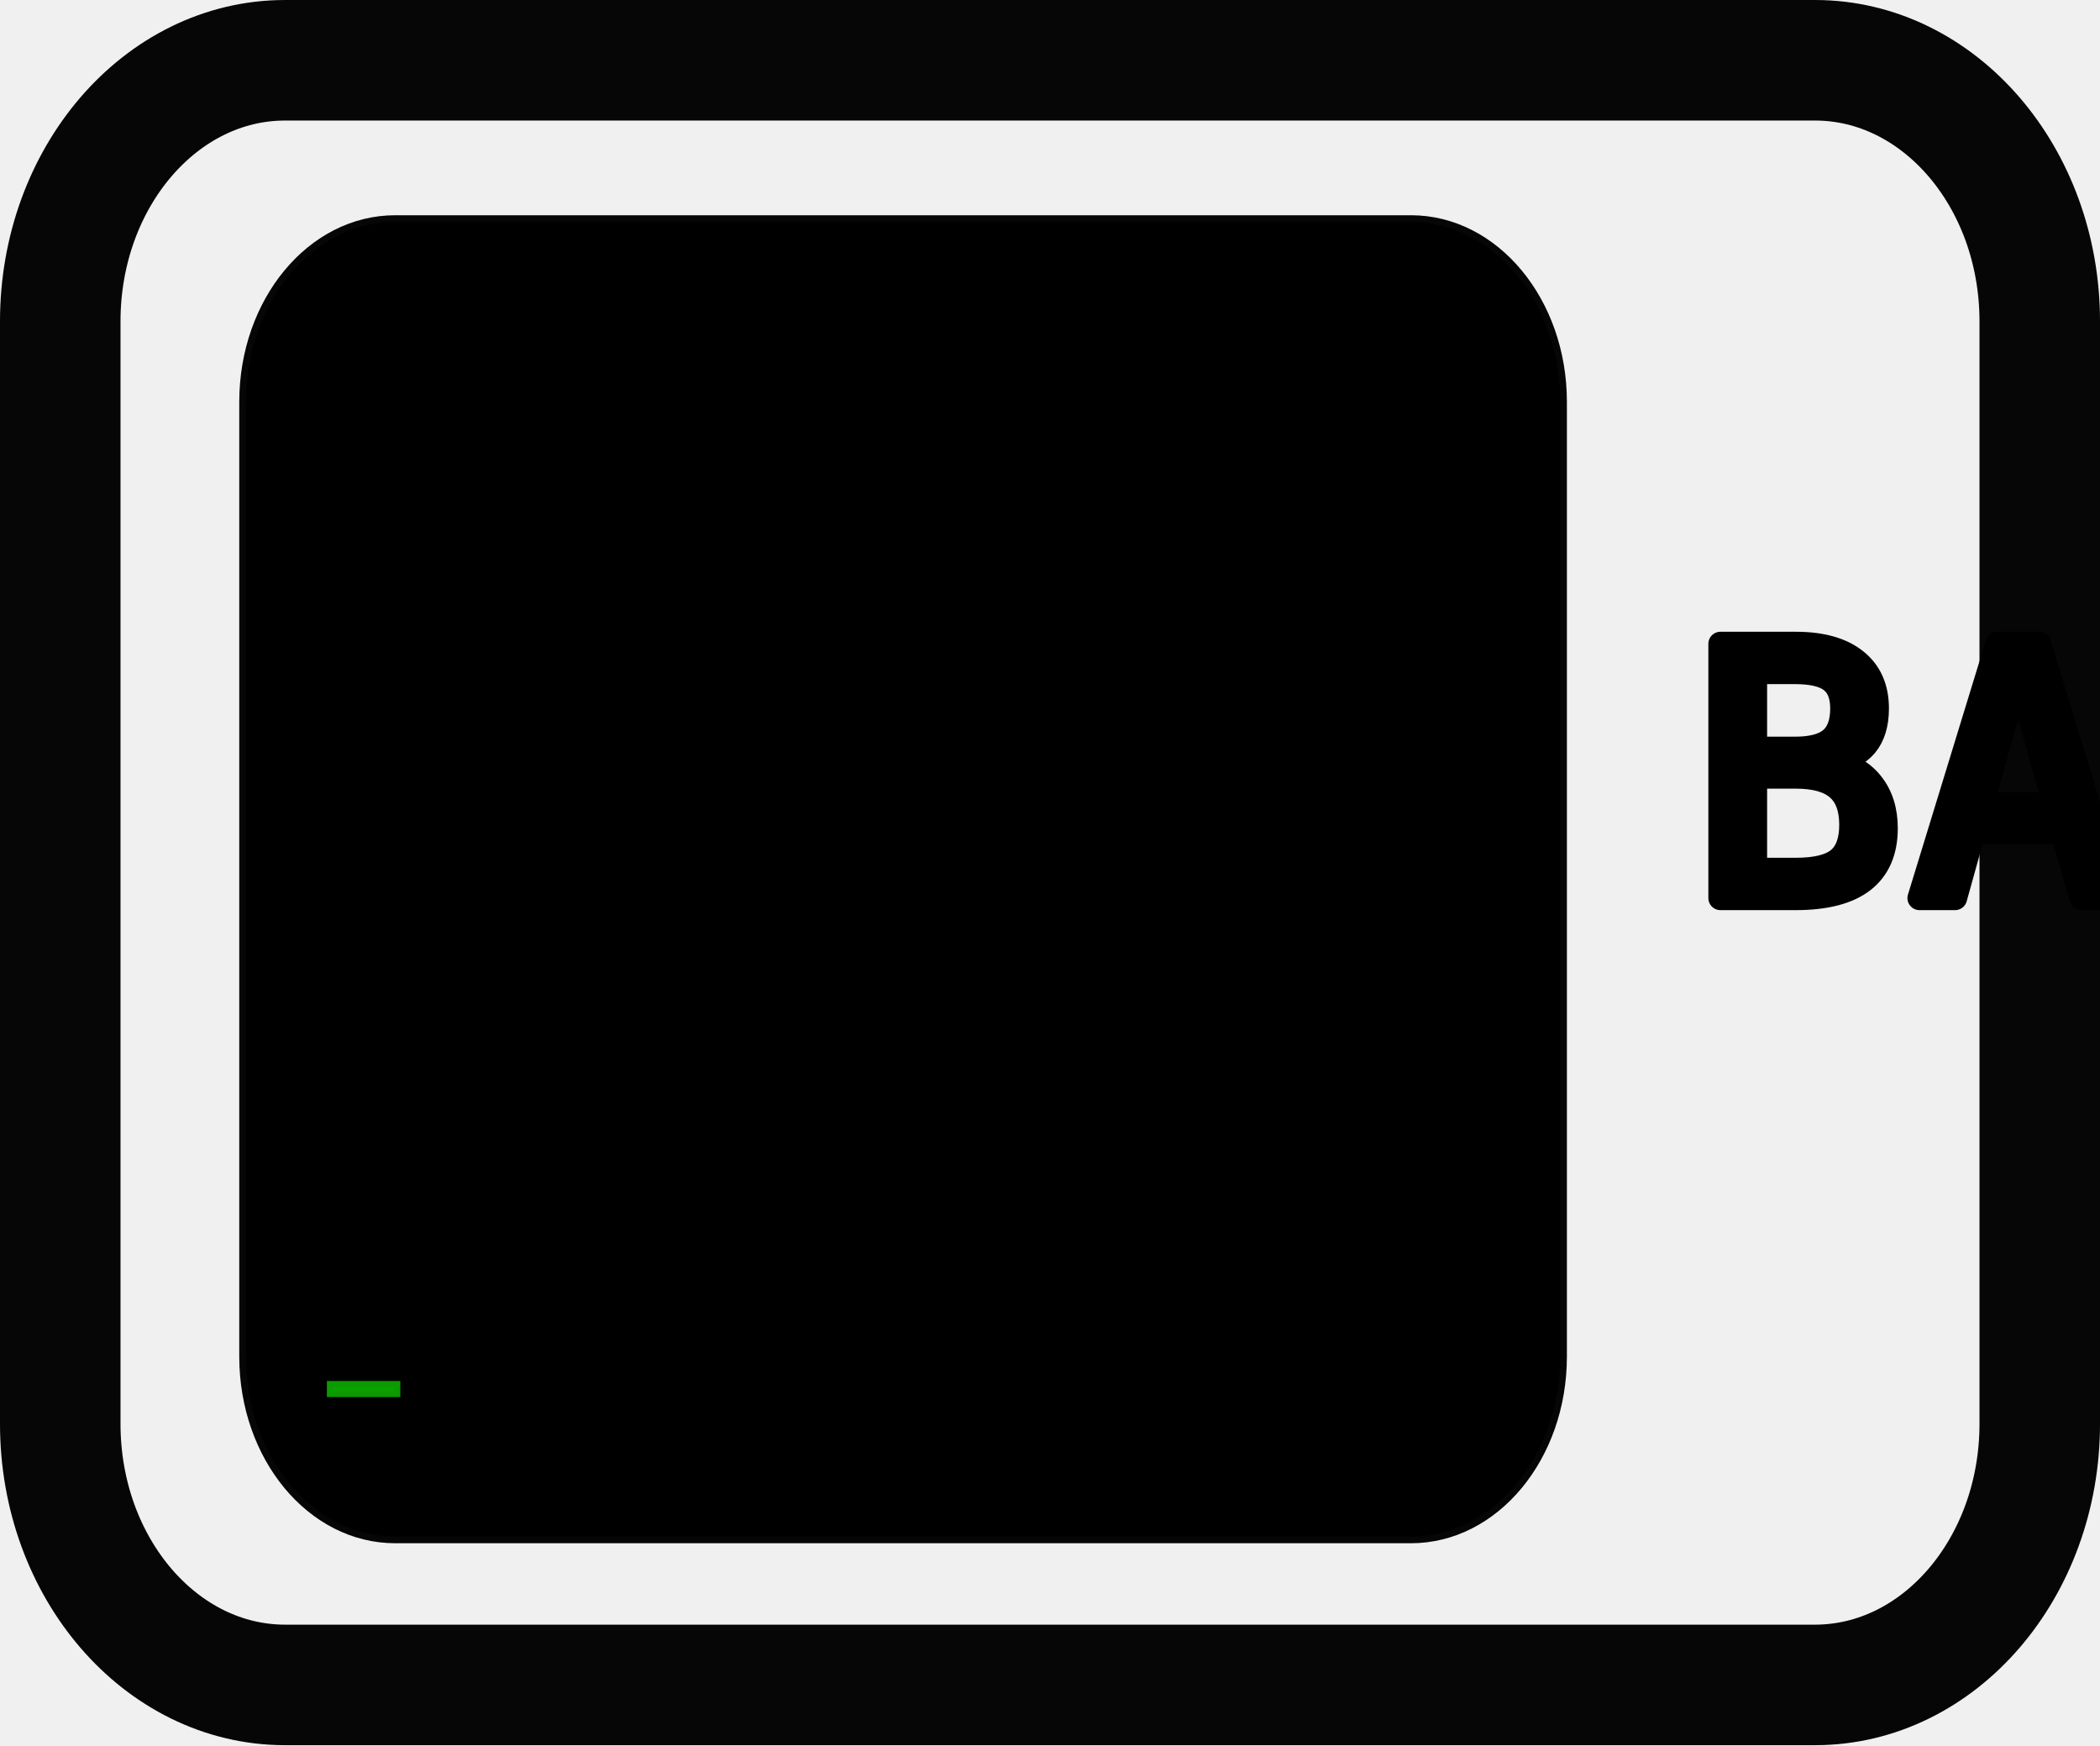
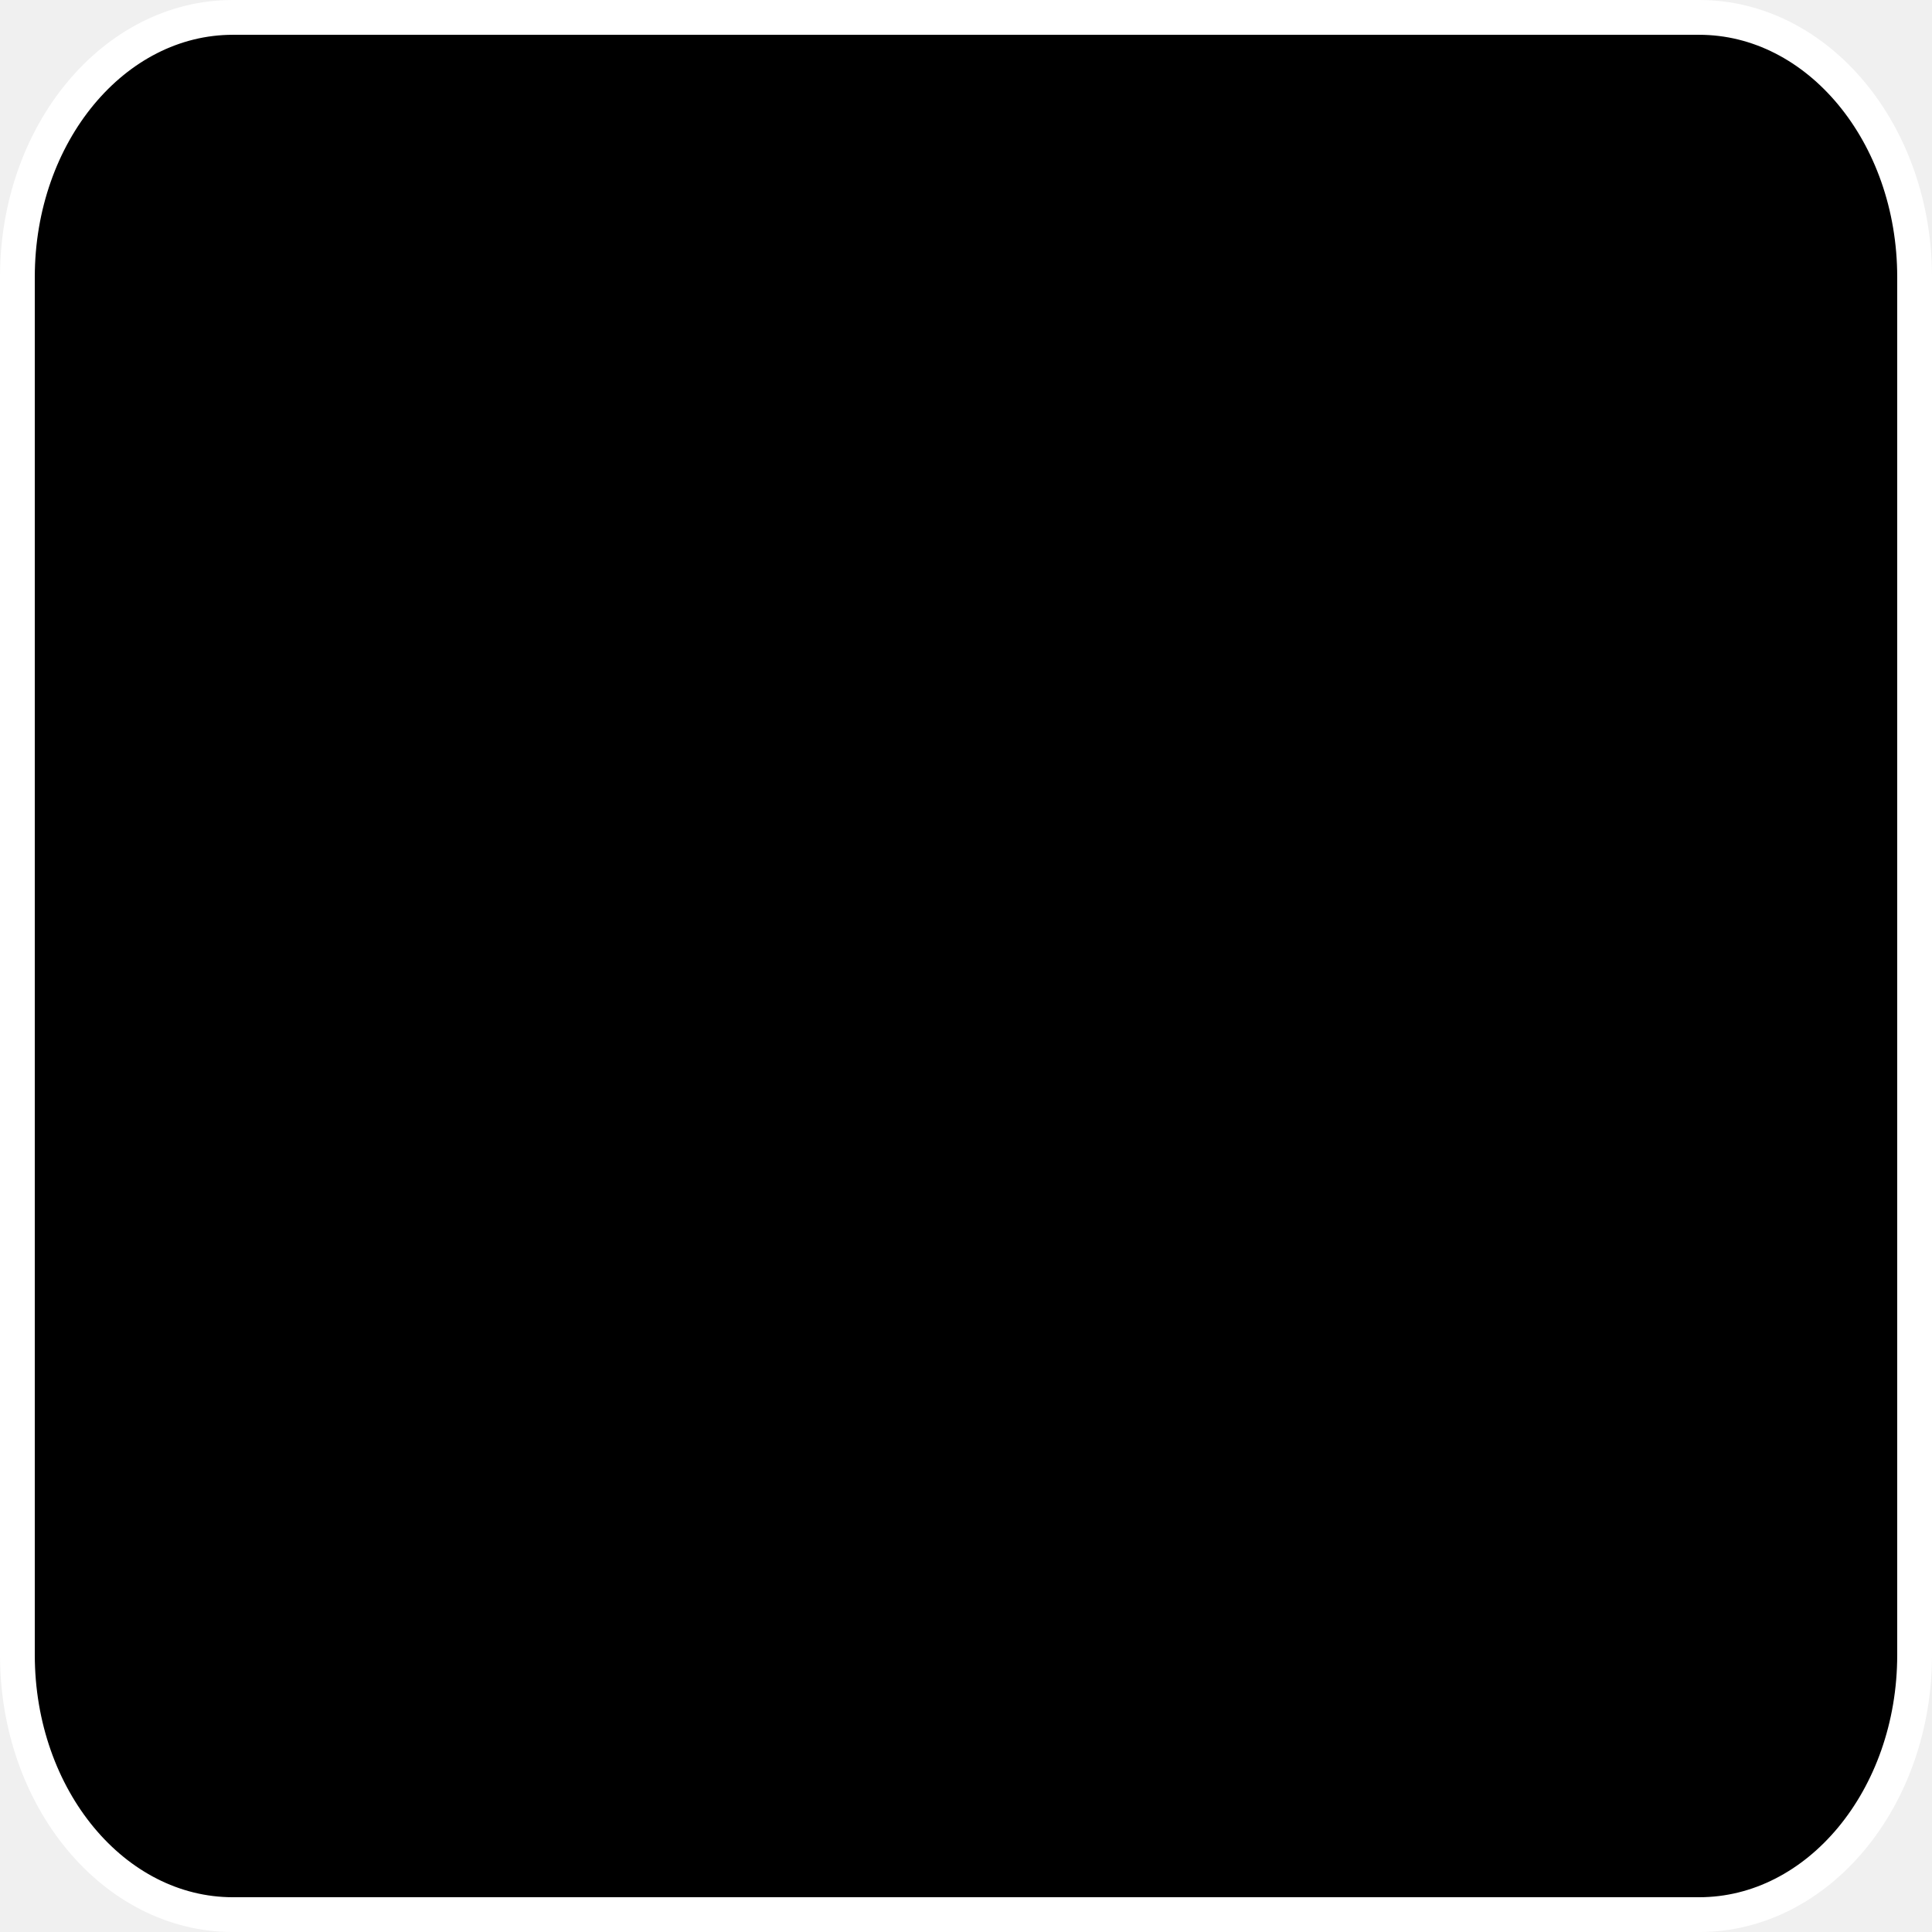
- <svg xmlns="http://www.w3.org/2000/svg" width="174.262mm" height="144.779mm" viewBox="0 0 174.262 144.779" version="1.1" id="svg1">
+ <svg xmlns="http://www.w3.org/2000/svg" width="133.484mm" height="133.484mm" viewBox="0 0 133.484 133.484" version="1.1" id="svg1">
  <defs id="defs1" />
-   <g id="layer1" transform="translate(-22.28393,-82.72674)">
-     <g id="g21">
-       <rect style="fill:none;stroke:#000000;stroke-width:10;stroke-linecap:round;stroke-dasharray:none;stroke-opacity:0.976" id="rect12" width="164.262" height="134.779" x="27.284" y="87.727" rx="18.652" ry="21.661" />
-       <text xml:space="preserve" style="font-style:normal;font-variant:normal;font-weight:normal;font-stretch:normal;font-size:28.931px;line-height:0px;font-family:FreeSans;-inkscape-font-specification:FreeSans;text-align:center;letter-spacing:0.931px;writing-mode:lr-tb;direction:ltr;text-anchor:middle;fill:#000000;fill-opacity:1;stroke:#000000;stroke-width:2;stroke-linecap:round;stroke-dasharray:none;stroke-opacity:1" x="170.829" y="156.764" id="text18">
-         <tspan style="font-style:normal;font-variant:normal;font-weight:normal;font-stretch:normal;font-family:Monospace;-inkscape-font-specification:Monospace;text-align:center;writing-mode:tb-rl;direction:rtl;text-orientation:upright;baseline-shift:baseline;text-anchor:middle;fill:#000000;fill-opacity:1;stroke-width:2;stroke-linecap:round;stroke-linejoin:round;stroke-dasharray:none" x="170.829" y="157.229" id="tspan19">BASH</tspan>
+   <g id="layer1" transform="translate(-37.17133,-63.72177)">
+     <g id="g1">
+       <rect style="fill:#000000;fill-opacity:1;stroke:#ffffff;stroke-width:2.404;stroke-linecap:square;stroke-linejoin:miter;stroke-dasharray:none;stroke-opacity:1" id="rect20" width="131.081" height="131.081" x="38.373" y="64.924" rx="14.885" ry="17.943" />
+       <text xml:space="preserve" style="font-style:normal;font-variant:normal;font-weight:normal;font-stretch:normal;font-size:61.721px;line-height:0px;font-family:Monospace;-inkscape-font-specification:Monospace;text-align:center;letter-spacing:1.987px;writing-mode:lr-tb;direction:ltr;text-orientation:upright;text-anchor:middle;fill:#1ef403;fill-opacity:1;stroke:#00ff00;stroke-width:1.922;stroke-linecap:square;stroke-linejoin:miter;stroke-dasharray:none;stroke-opacity:0.976" x="64.103" y="180.778" id="text20">
+         <tspan id="tspan20" style="writing-mode:lr-tb;direction:ltr;fill:#1ef403;fill-opacity:1;stroke:#00ff00;stroke-width:1.922;stroke-dasharray:none;stroke-opacity:0.976" x="65.097" y="180.778">$</tspan>
      </text>
-       <rect style="fill:#000000;fill-opacity:1;stroke:#000000;stroke-width:1.107;stroke-linecap:square;stroke-linejoin:miter;stroke-dasharray:none;stroke-opacity:0.976" id="rect20" width="109.062" height="109.062" x="42.692" y="101.137" rx="12.384" ry="14.929" />
-       <text xml:space="preserve" style="font-style:normal;font-variant:normal;font-weight:normal;font-stretch:normal;font-size:20.039px;line-height:0px;font-family:Monospace;-inkscape-font-specification:Monospace;text-align:center;letter-spacing:0.645px;writing-mode:lr-tb;direction:ltr;text-orientation:upright;text-anchor:middle;fill:#1ef403;fill-opacity:1;stroke:#000000;stroke-width:0.624;stroke-linecap:square;stroke-linejoin:miter;stroke-dasharray:none;stroke-opacity:0.976" x="56.381" y="198.376" id="text20">
-         <tspan id="tspan20" style="writing-mode:lr-tb;direction:ltr;fill:#1ef403;fill-opacity:1;stroke:#0c9f00;stroke-width:0.624;stroke-dasharray:none;stroke-opacity:0.976" x="56.703" y="198.376">$</tspan>
-       </text>
-       <text xml:space="preserve" style="font-style:normal;font-variant:normal;font-weight:normal;font-stretch:normal;font-size:8.467px;line-height:0px;font-family:Monospace;-inkscape-font-specification:Monospace;text-align:center;letter-spacing:0.273px;writing-mode:lr-tb;direction:ltr;text-orientation:upright;text-anchor:middle;fill:#00ff00;fill-opacity:1;stroke:#0c9f00;stroke-width:1;stroke-linecap:square;stroke-linejoin:miter;stroke-dasharray:none;stroke-opacity:0.976" x="70.986" y="196.123" id="text21">
-         <tspan id="tspan21" style="fill:#00ff00;stroke-width:1" x="71.122" y="196.123">_</tspan>
+       <text xml:space="preserve" style="font-style:normal;font-variant:normal;font-weight:normal;font-stretch:normal;font-size:50.066px;line-height:0px;font-family:Monospace;-inkscape-font-specification:Monospace;text-align:center;letter-spacing:1.611px;writing-mode:lr-tb;direction:ltr;text-orientation:upright;text-anchor:middle;fill:#00ff00;fill-opacity:1;stroke:#00ff00;stroke-width:5.913;stroke-linecap:square;stroke-linejoin:miter;stroke-dasharray:none;stroke-opacity:0.976" x="103.971" y="174.284" id="text21">
+         <tspan id="tspan21" style="fill:#00ff00;stroke:#00ff00;stroke-width:5.913" x="104.777" y="174.284">_</tspan>
      </text>
    </g>
  </g>
</svg>
